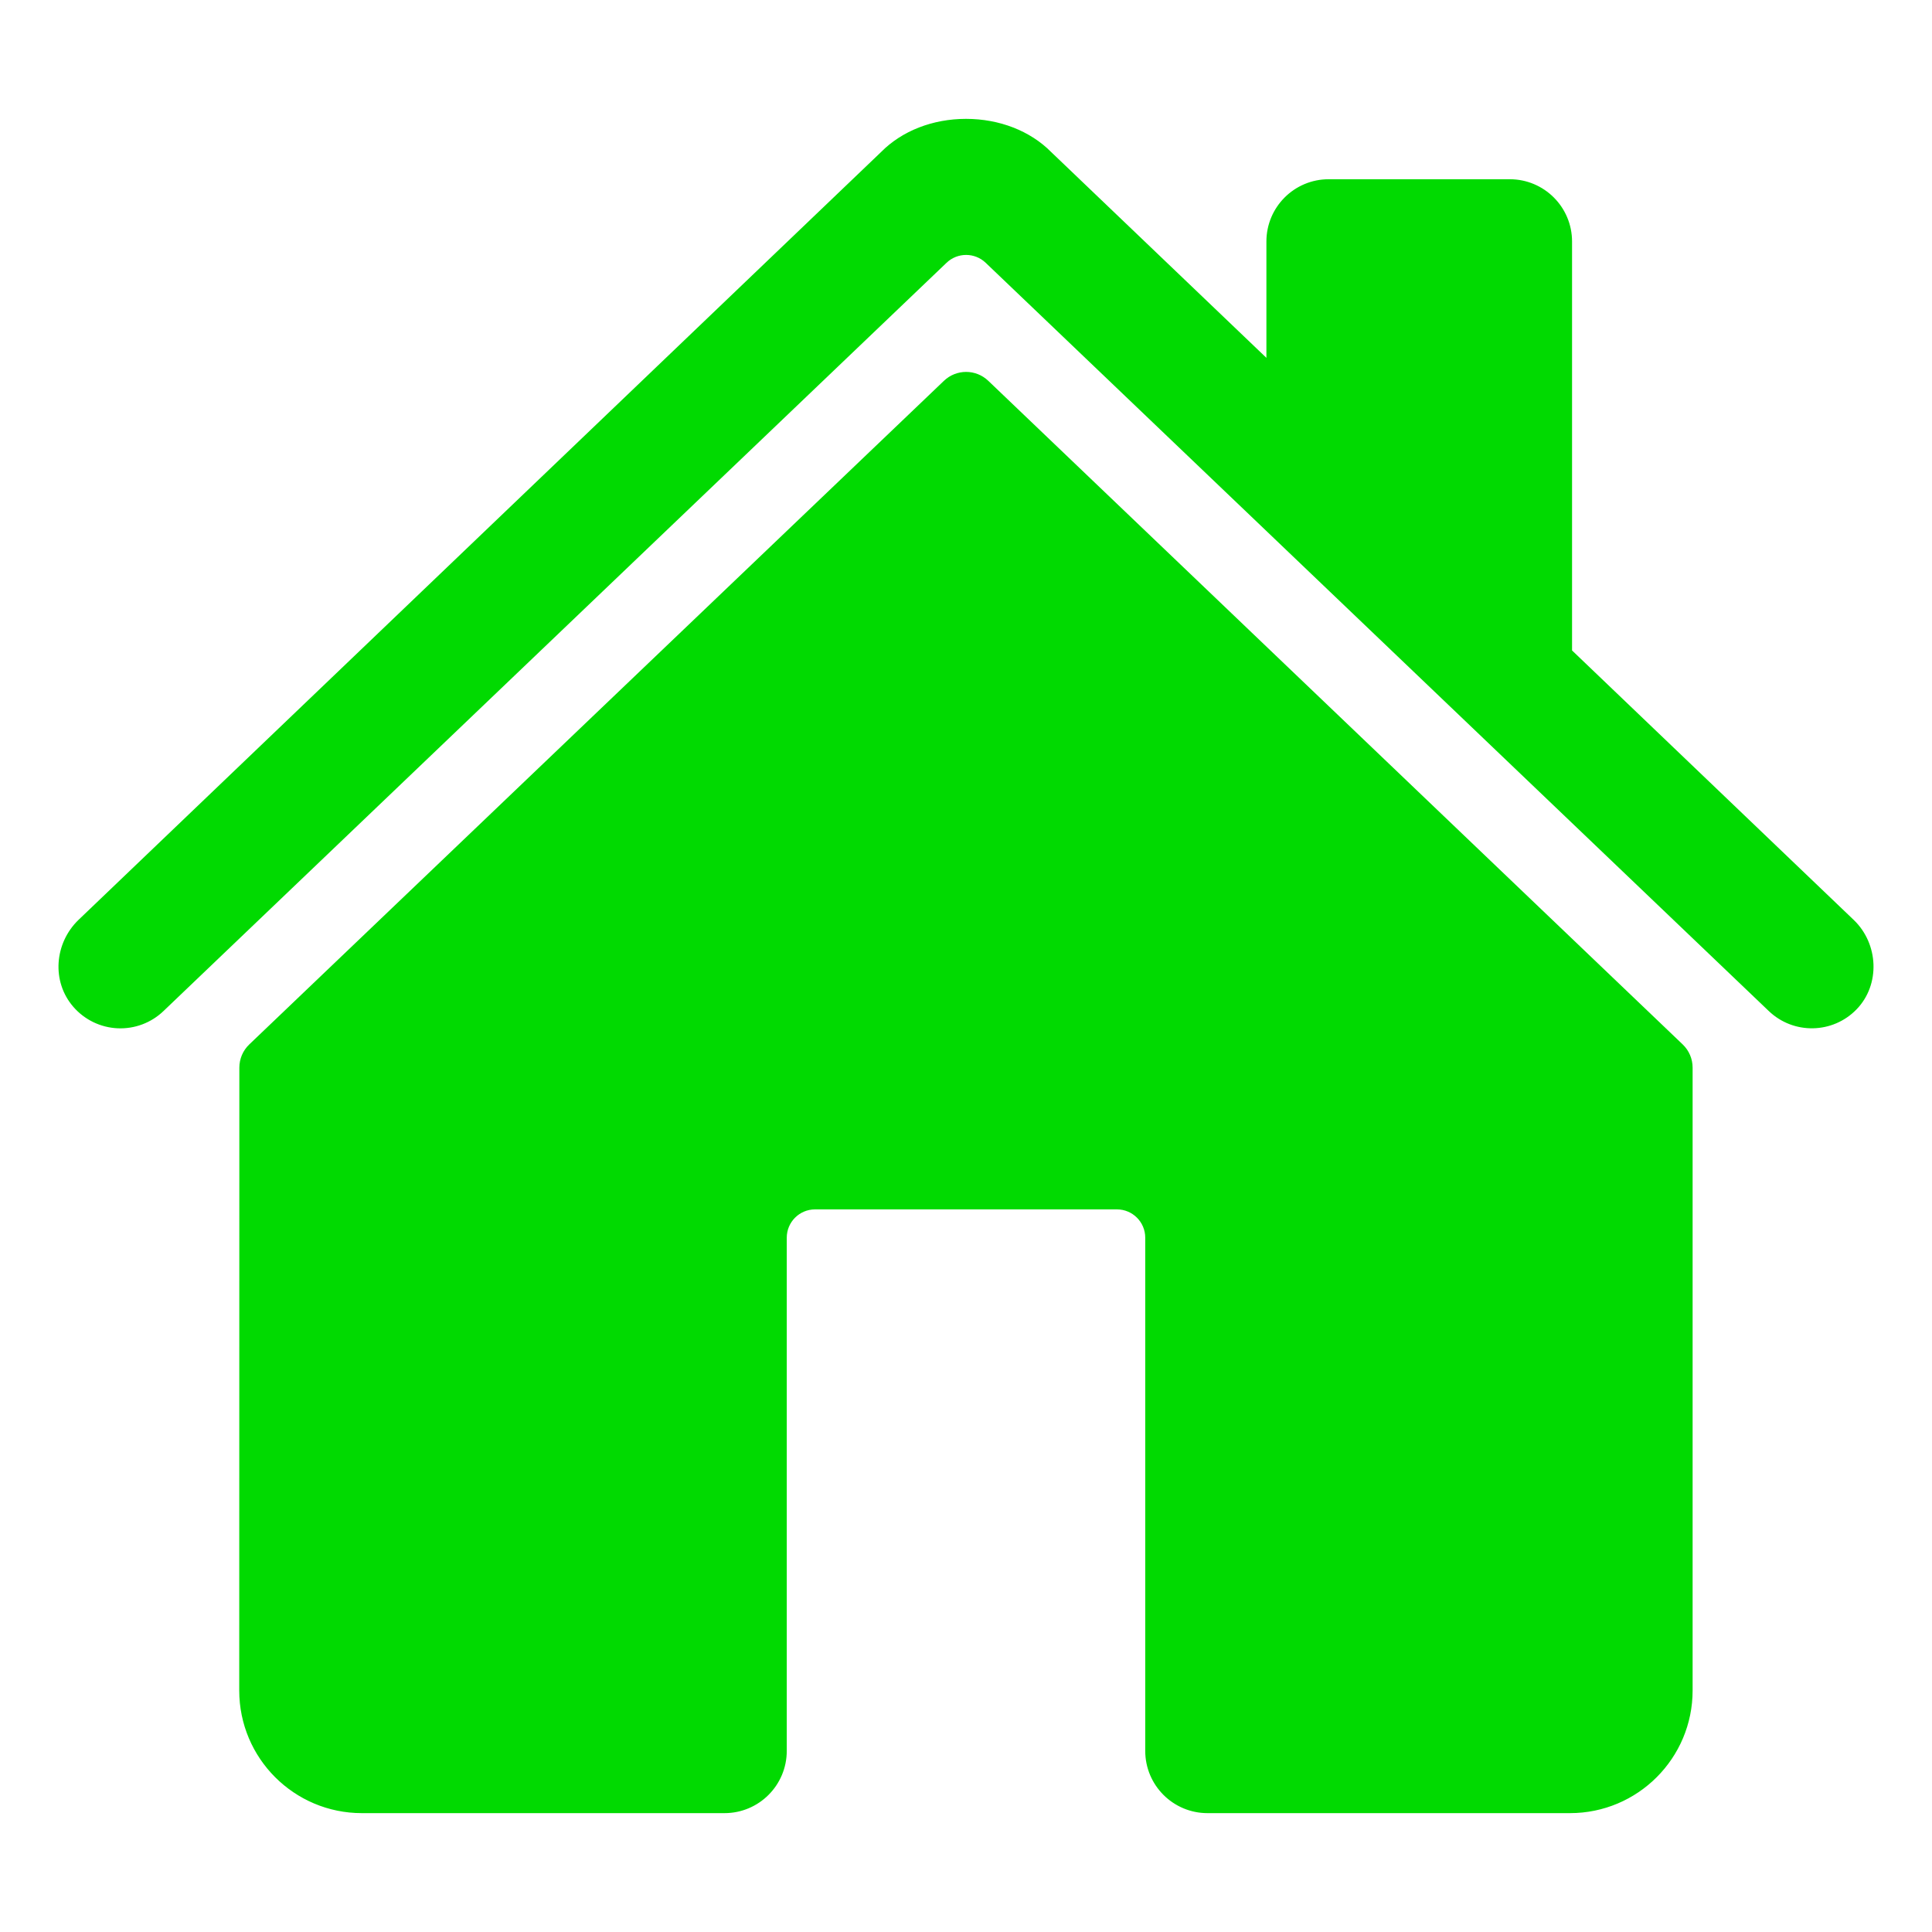
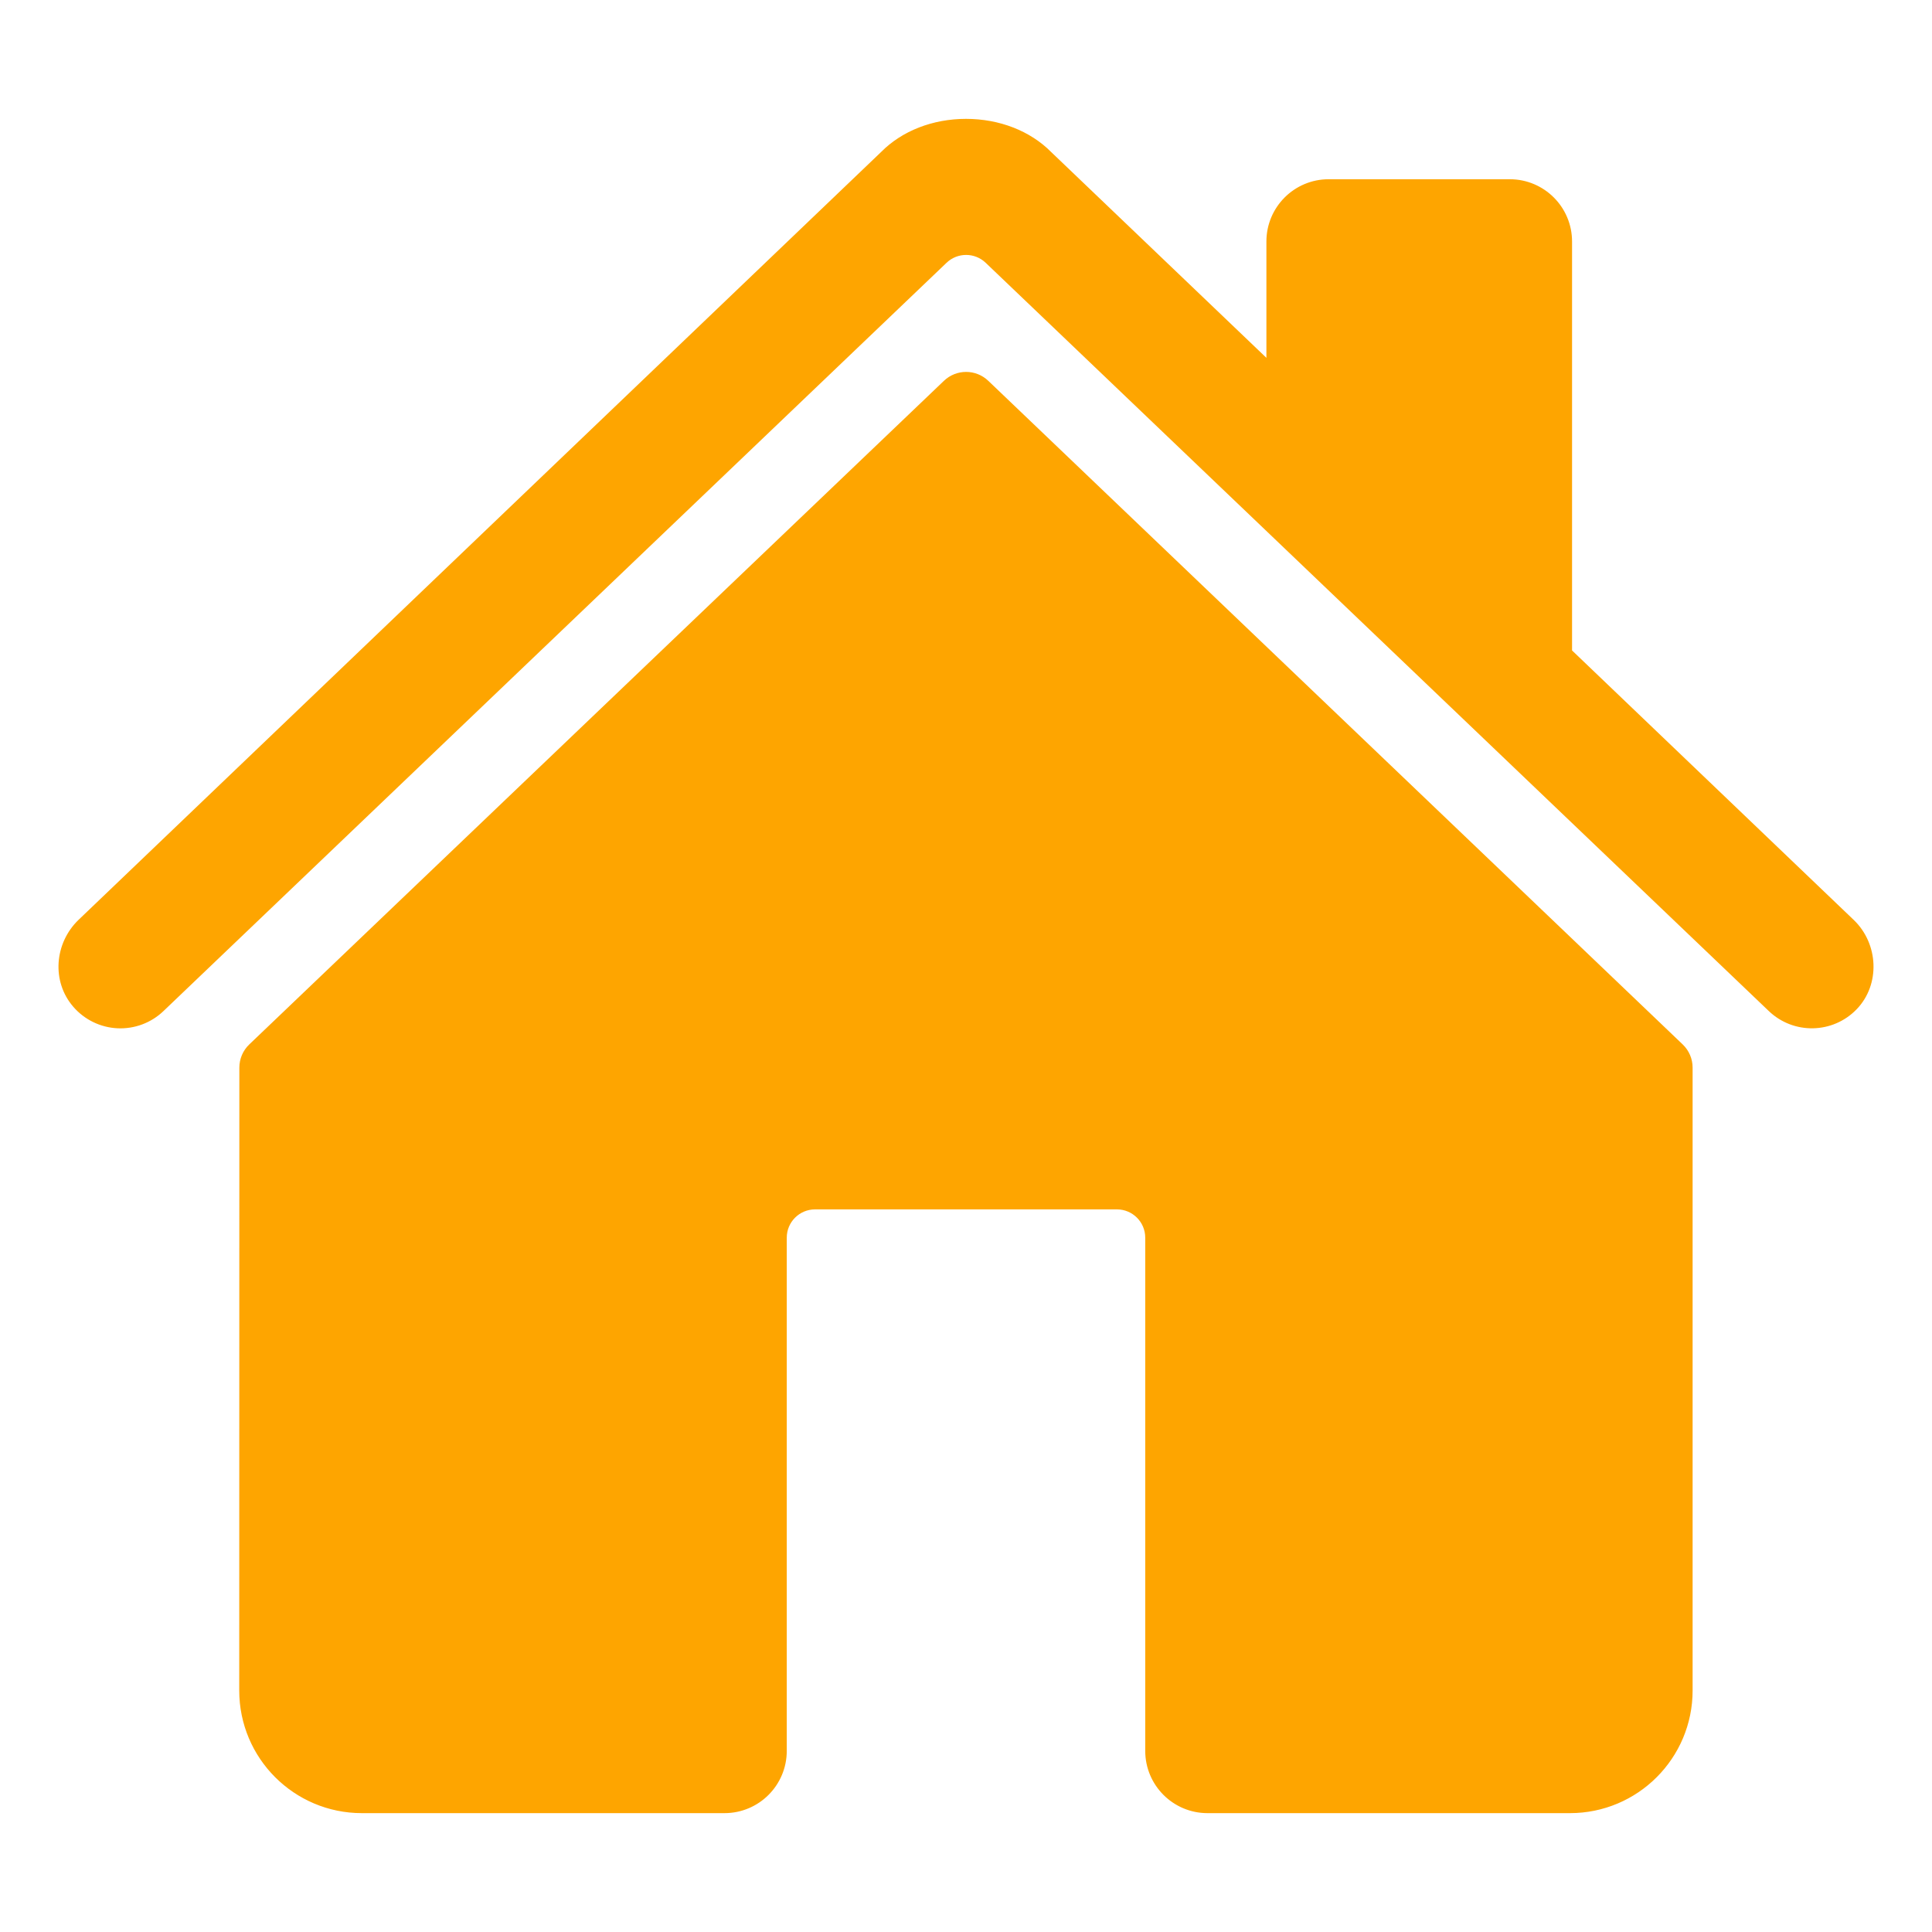
- <svg xmlns="http://www.w3.org/2000/svg" class="ionicon" stroke="#01DA01" fill="#01DA01" viewBox="0 0 512 512">
+ <svg xmlns="http://www.w3.org/2000/svg" class="ionicon" stroke="#FEA500" fill="#FEA500" viewBox="0 0 512 512">
  <path d="M261.56 101.28a8 8 0 00-11.06 0L66.4 277.15a8 8 0 00-2.47 5.79L63.9 448a32 32 0 0032 32H192a16 16 0 0016-16V328a8 8 0 018-8h80a8 8 0 018 8v136a16 16 0 0016 16h96.06a32 32 0 0032-32V282.94a8 8 0 00-2.47-5.79z" />
  <path d="M490.91 244.15l-74.8-71.56V64a16 16 0 00-16-16h-48a16 16 0 00-16 16v32l-57.92-55.38C272.77 35.14 264.71 32 256 32c-8.68 0-16.72 3.14-22.14 8.63l-212.7 203.5c-6.22 6-7 15.87-1.34 22.37A16 16 0 0043 267.56L250.5 69.28a8 8 0 0111.06 0l207.52 198.28a16 16 0 0022.59-.44c6.14-6.36 5.63-16.86-.76-22.97z" />
</svg>
